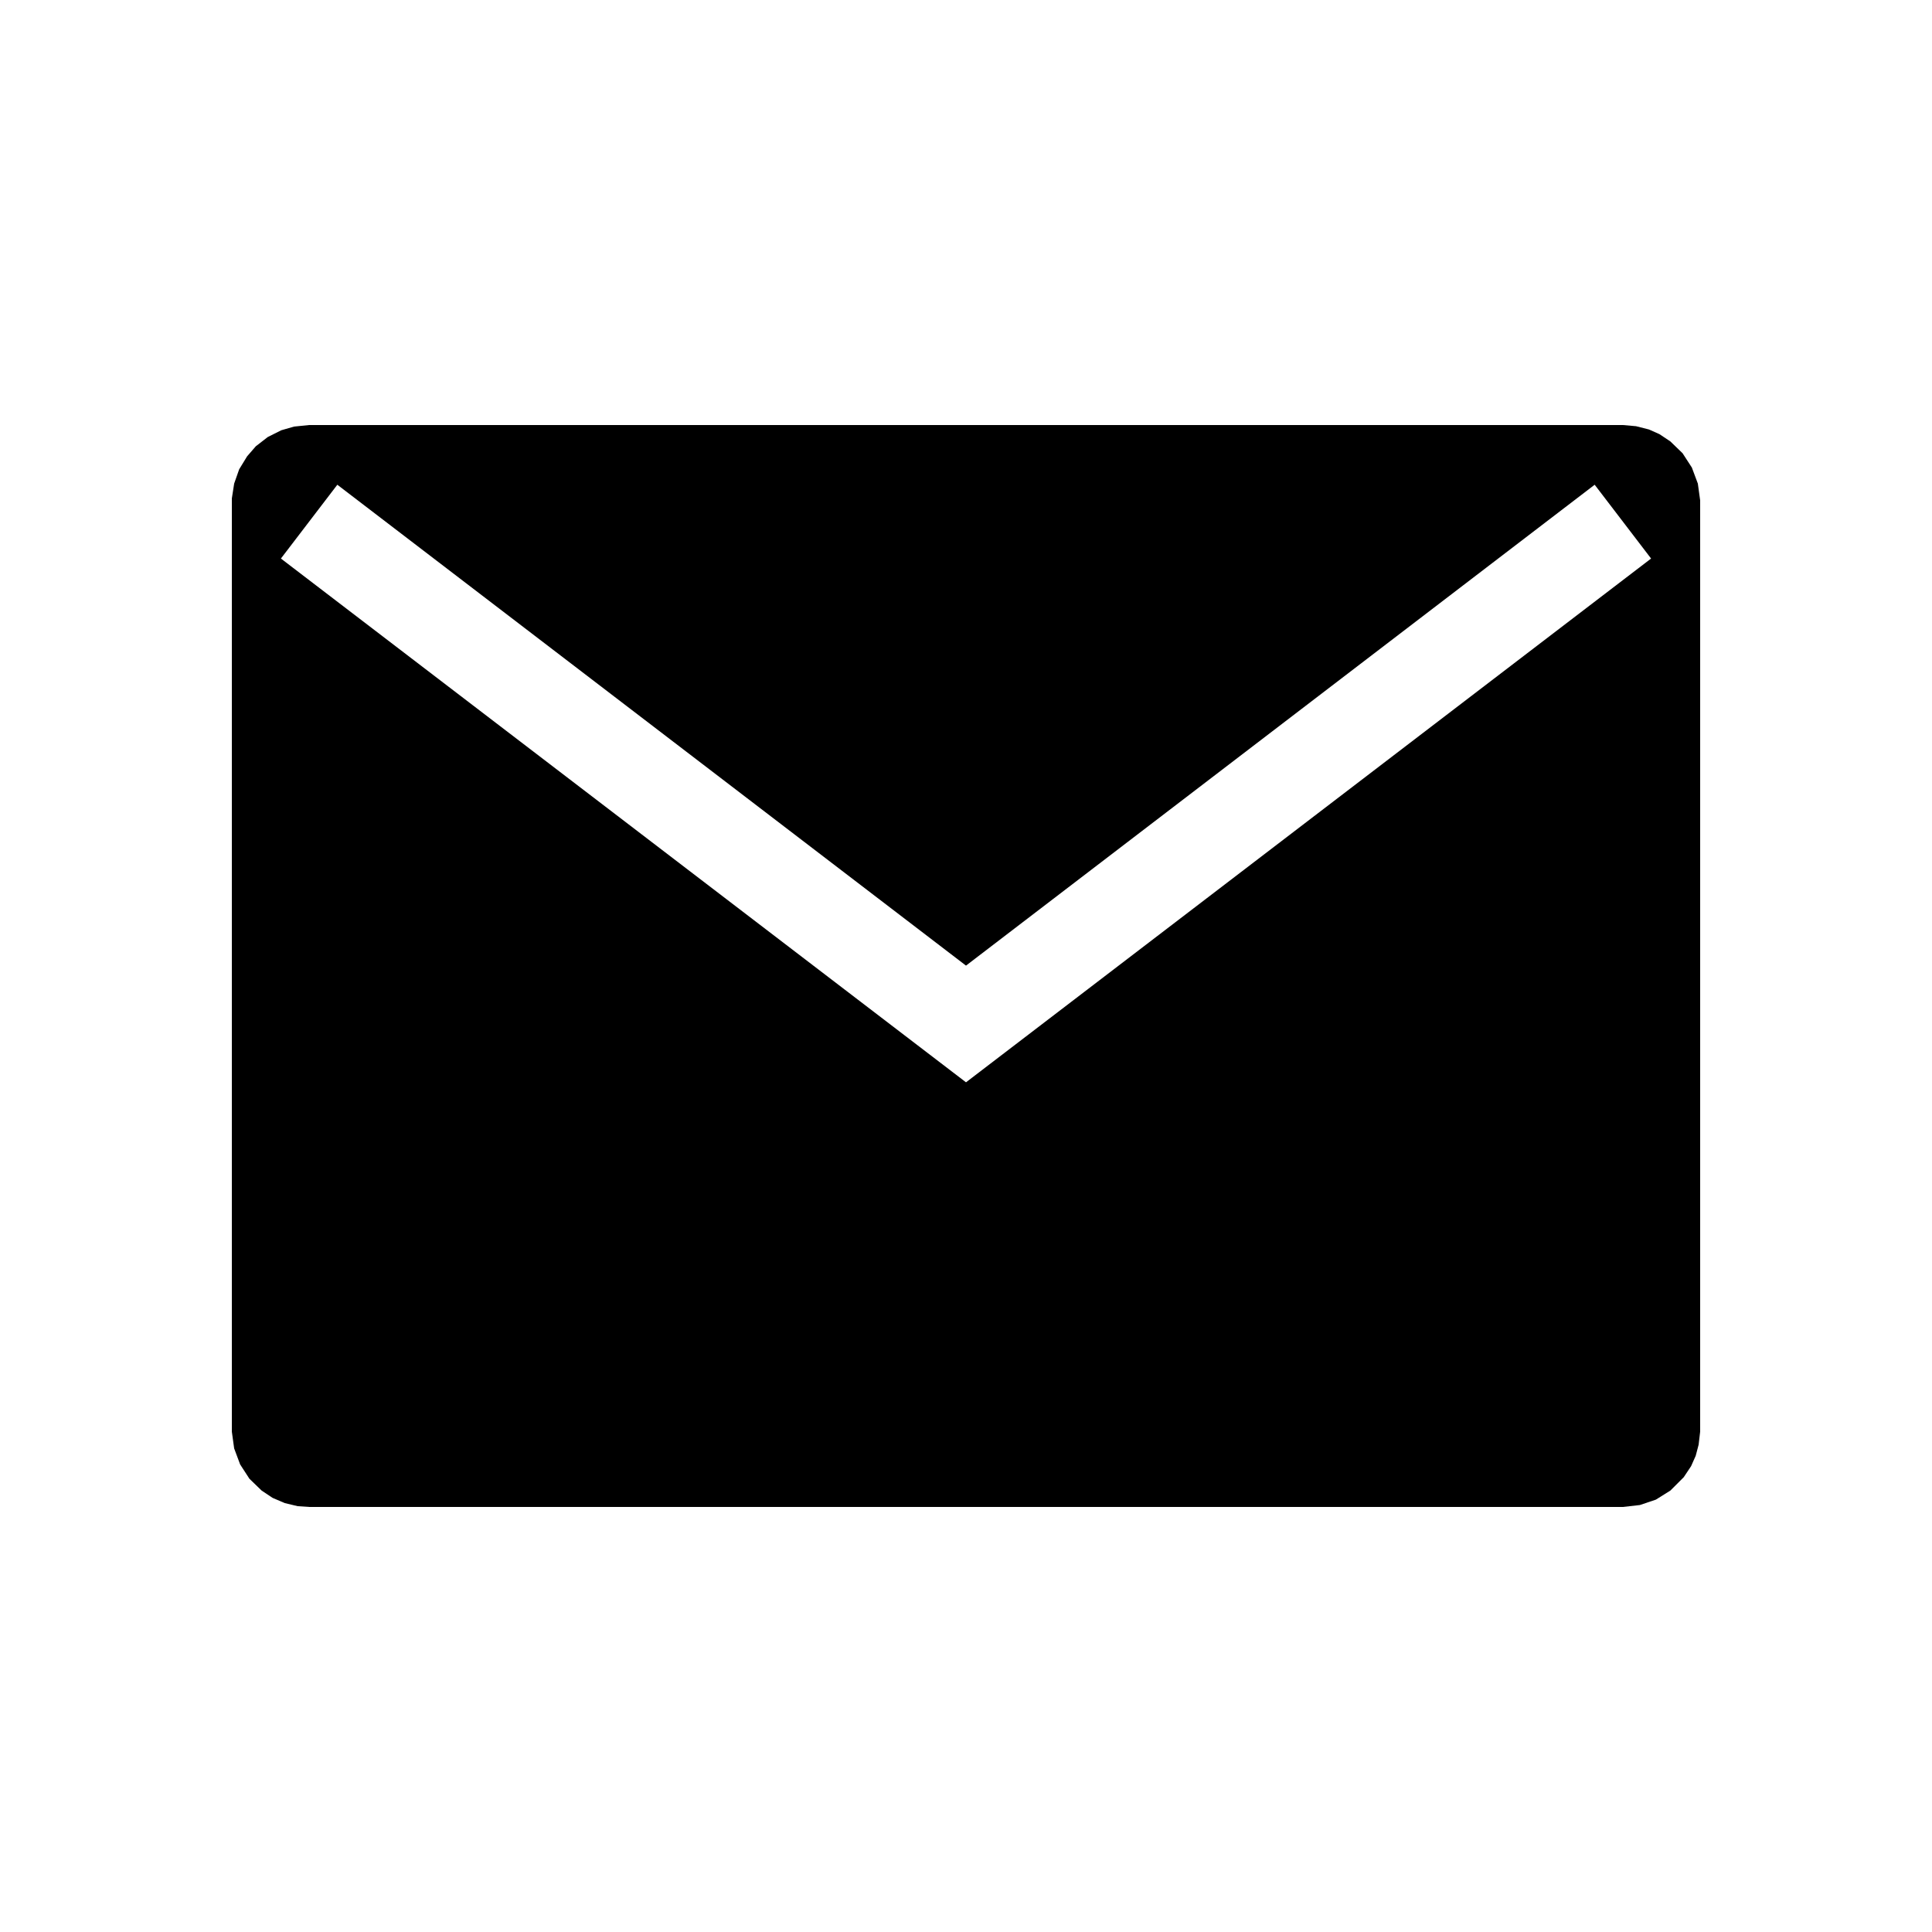
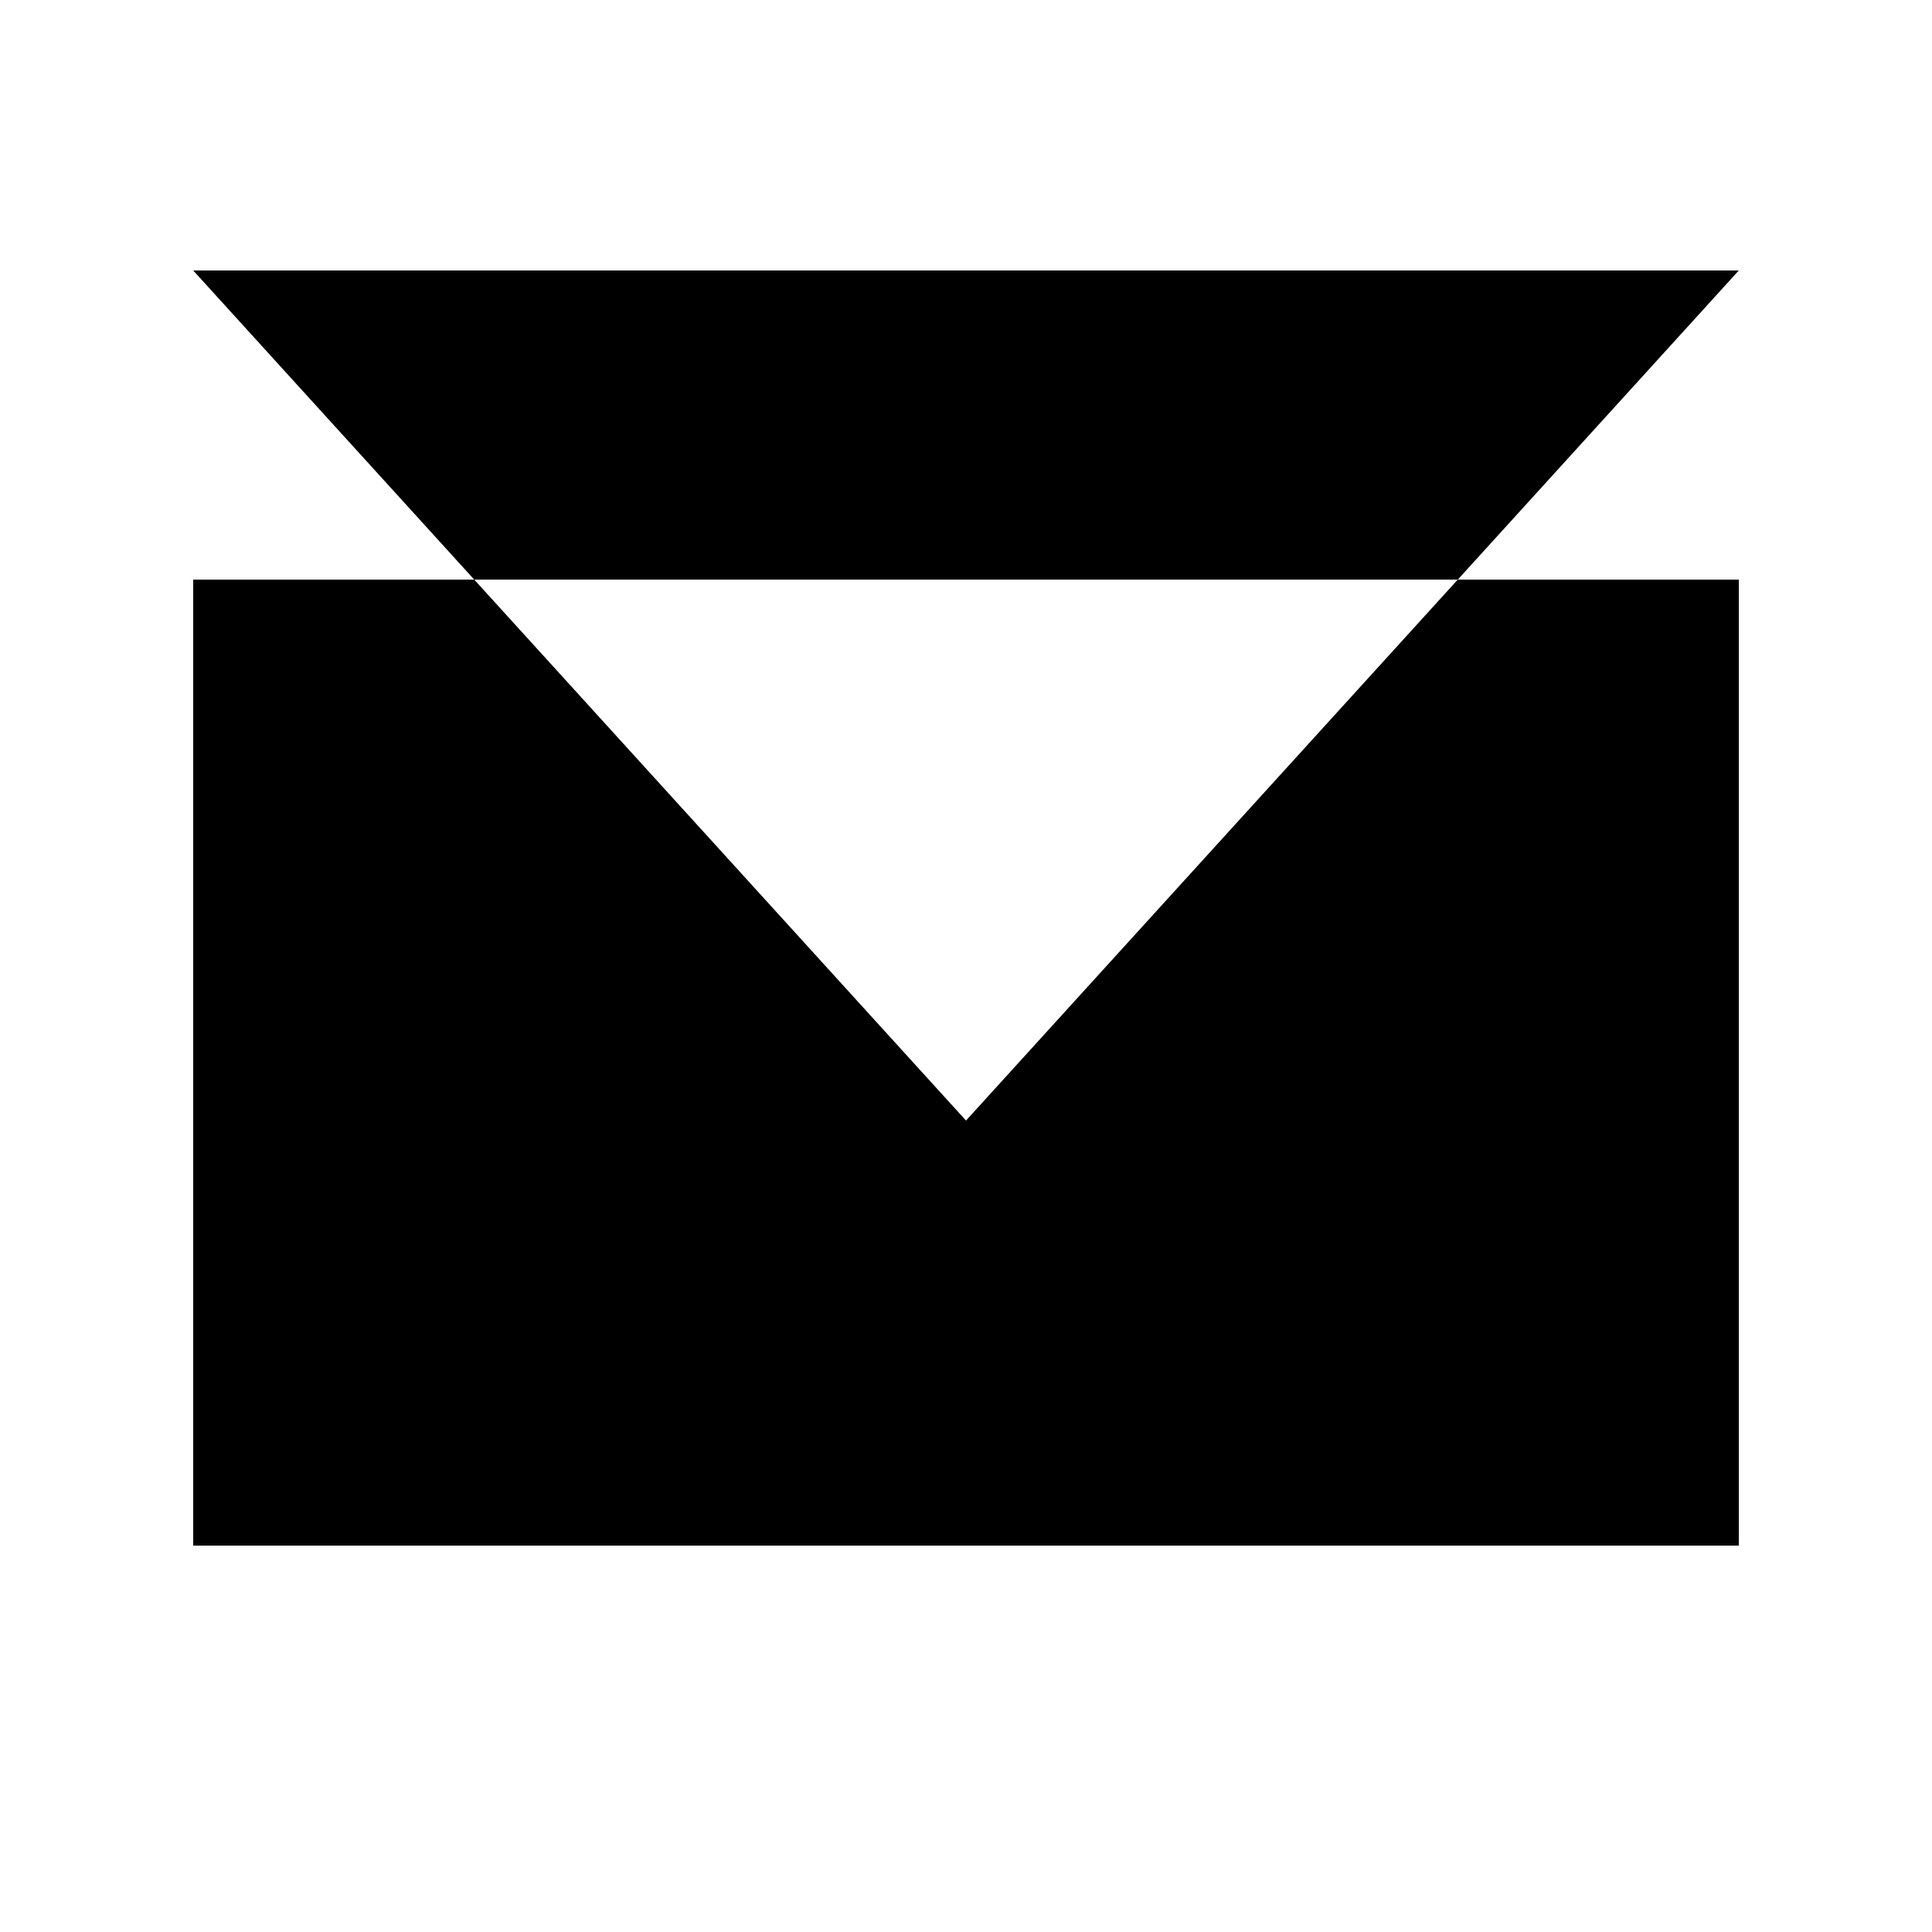
<svg xmlns="http://www.w3.org/2000/svg" width="100" height="100" viewBox="0 0 100 100" fill="none">
-   <path fill-rule="evenodd" clip-rule="evenodd" d="M16 22L15.22 22.08L14.56 22.27L13.86 22.62L13.24 23.10L12.79 23.62L12.38 24.29L12.12 25.03L12 25.80L12 74.10L12.12 74.97L12.43 75.80L12.91 76.54L13.54 77.15L14.11 77.53L14.74 77.80L15.41 77.96L16 78L84 78L84.88 77.90L85.71 77.62L86.46 77.15L87.15 76.46L87.53 75.89L87.77 75.35L87.92 74.78L88 74.10L88 25.90L87.88 25.03L87.57 24.20L87.09 23.46L86.46 22.85L85.89 22.47L85.35 22.23L84.68 22.06L84 22ZM14.54 28.91L17.46 25.09L50 49.98L82.54 25.09L85.46 28.91L50 56.02Z" fill="black" />
+   <path fill-rule="evenodd" clip-rule="evenodd" d="M10 30L90 30L90 80L10 80ZM10 14L90 14L50 58Z" fill="black" />
</svg>
